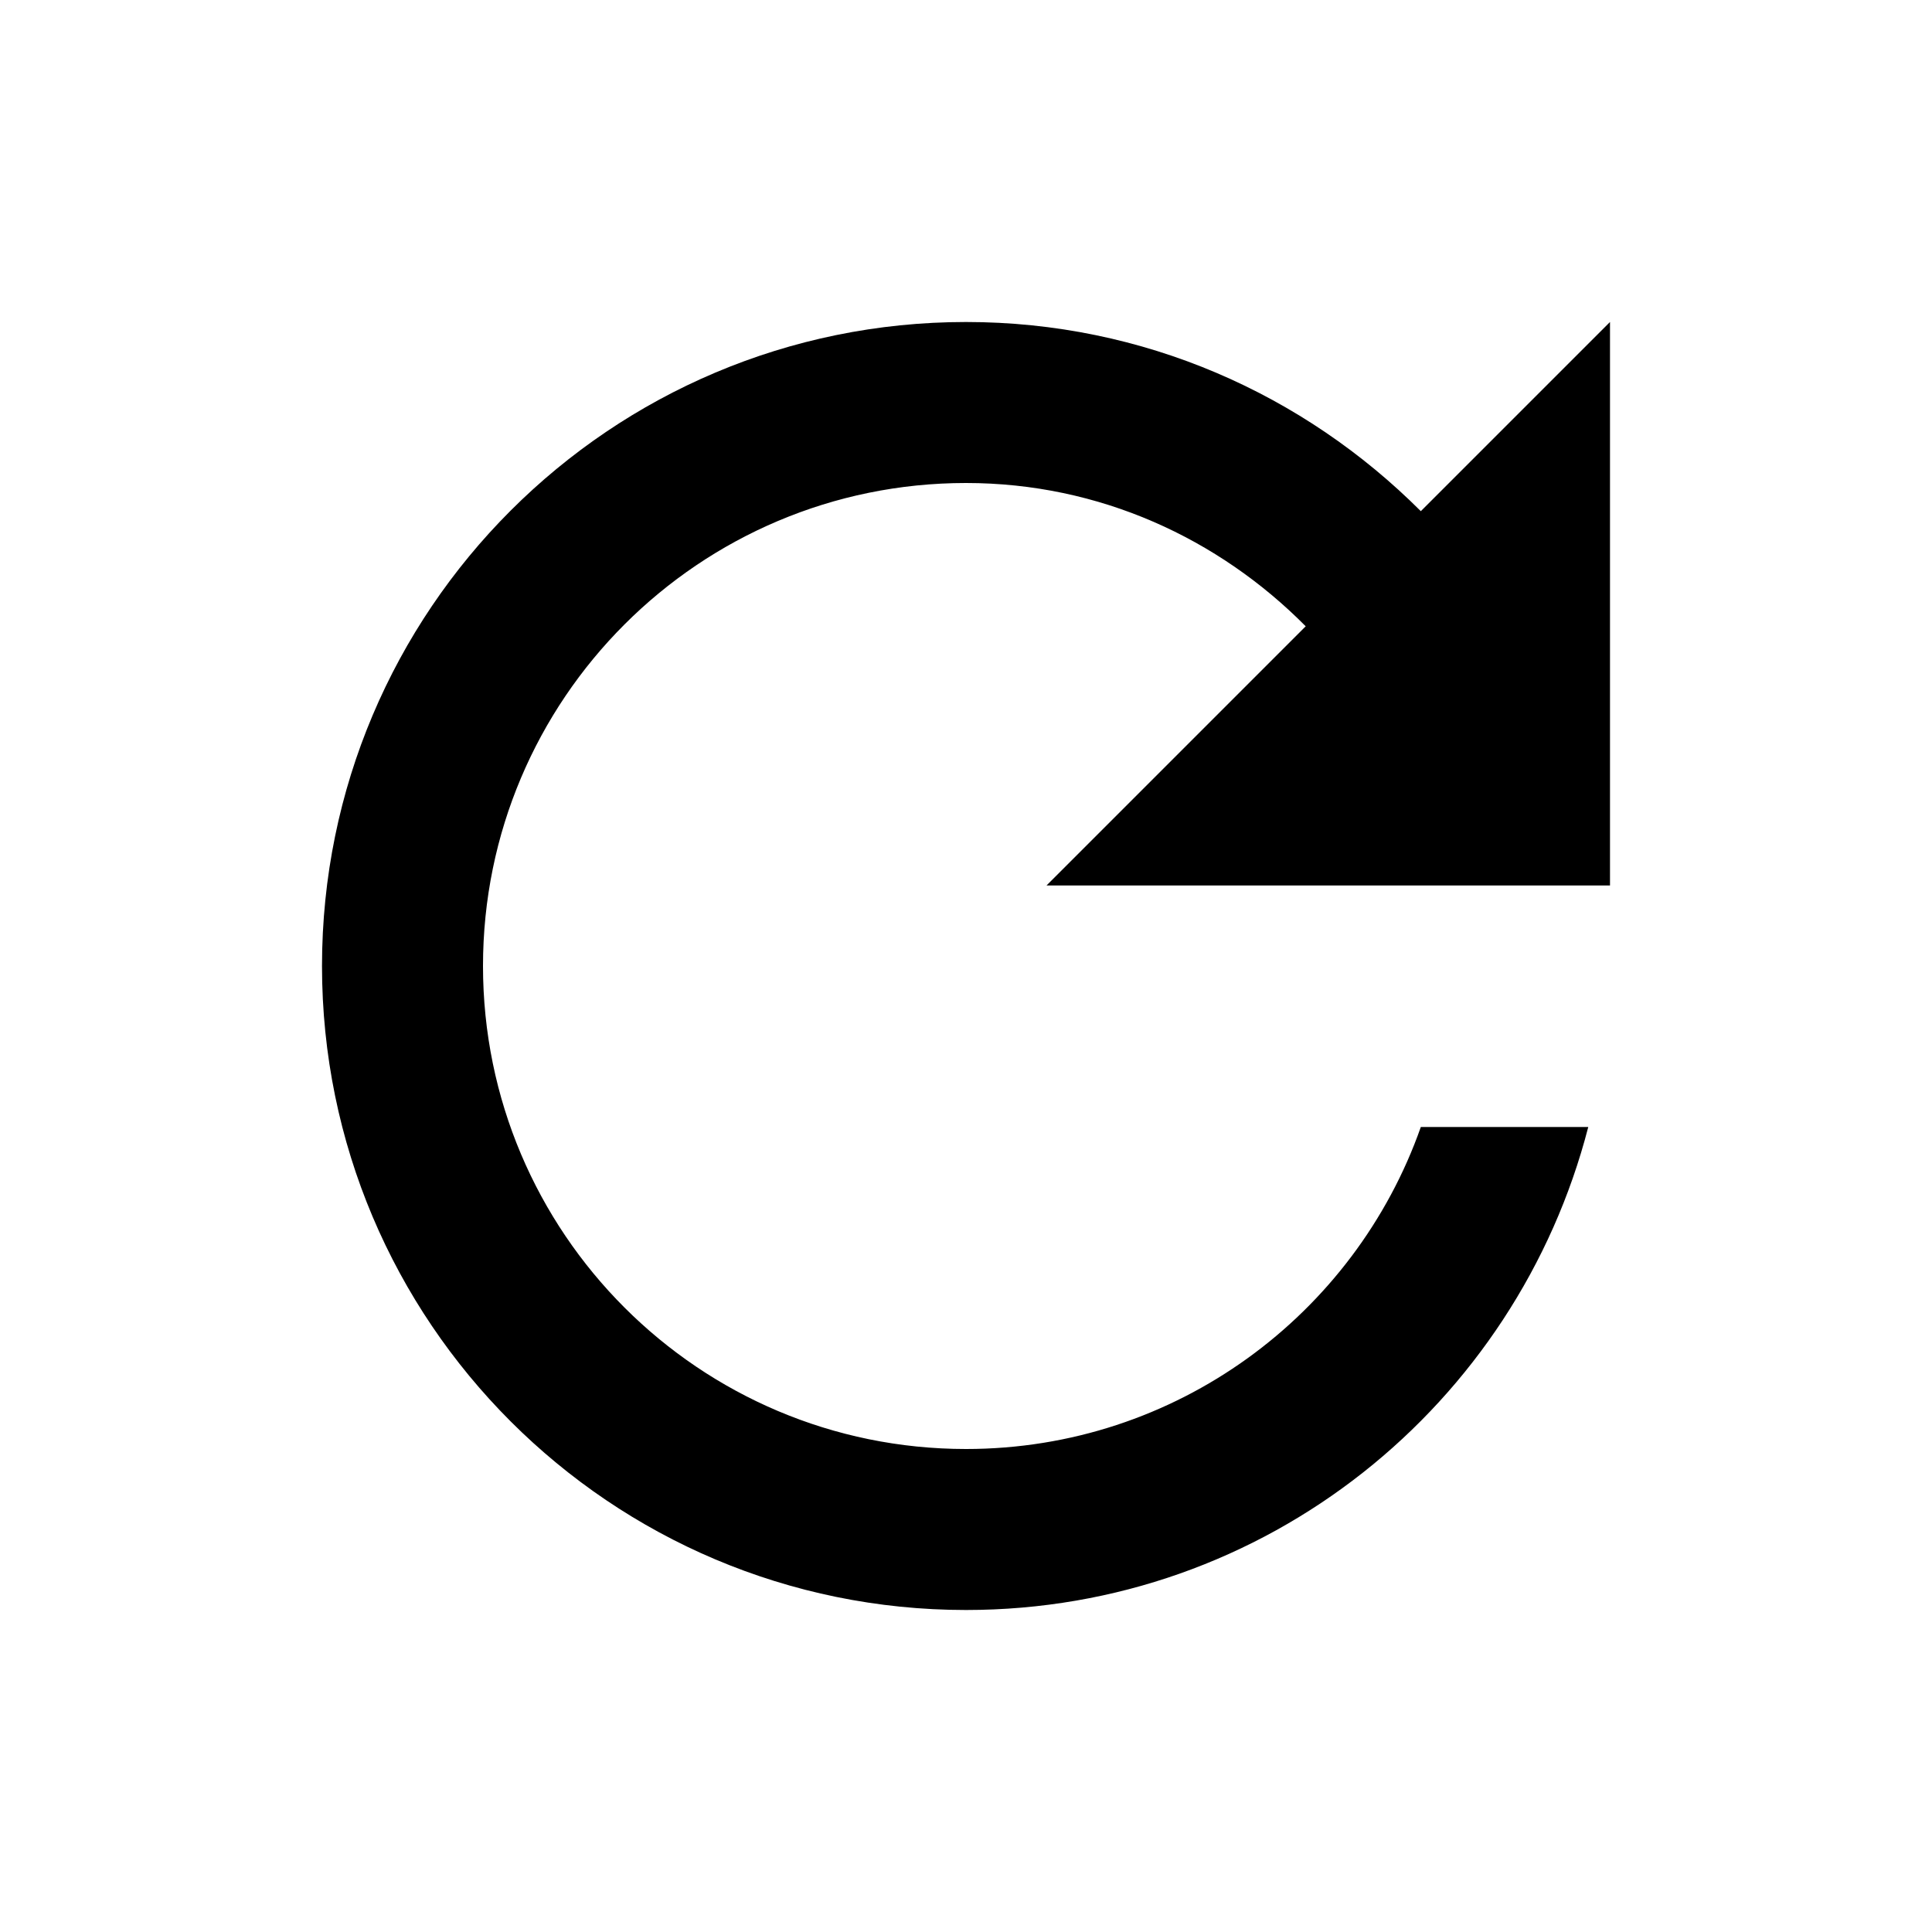
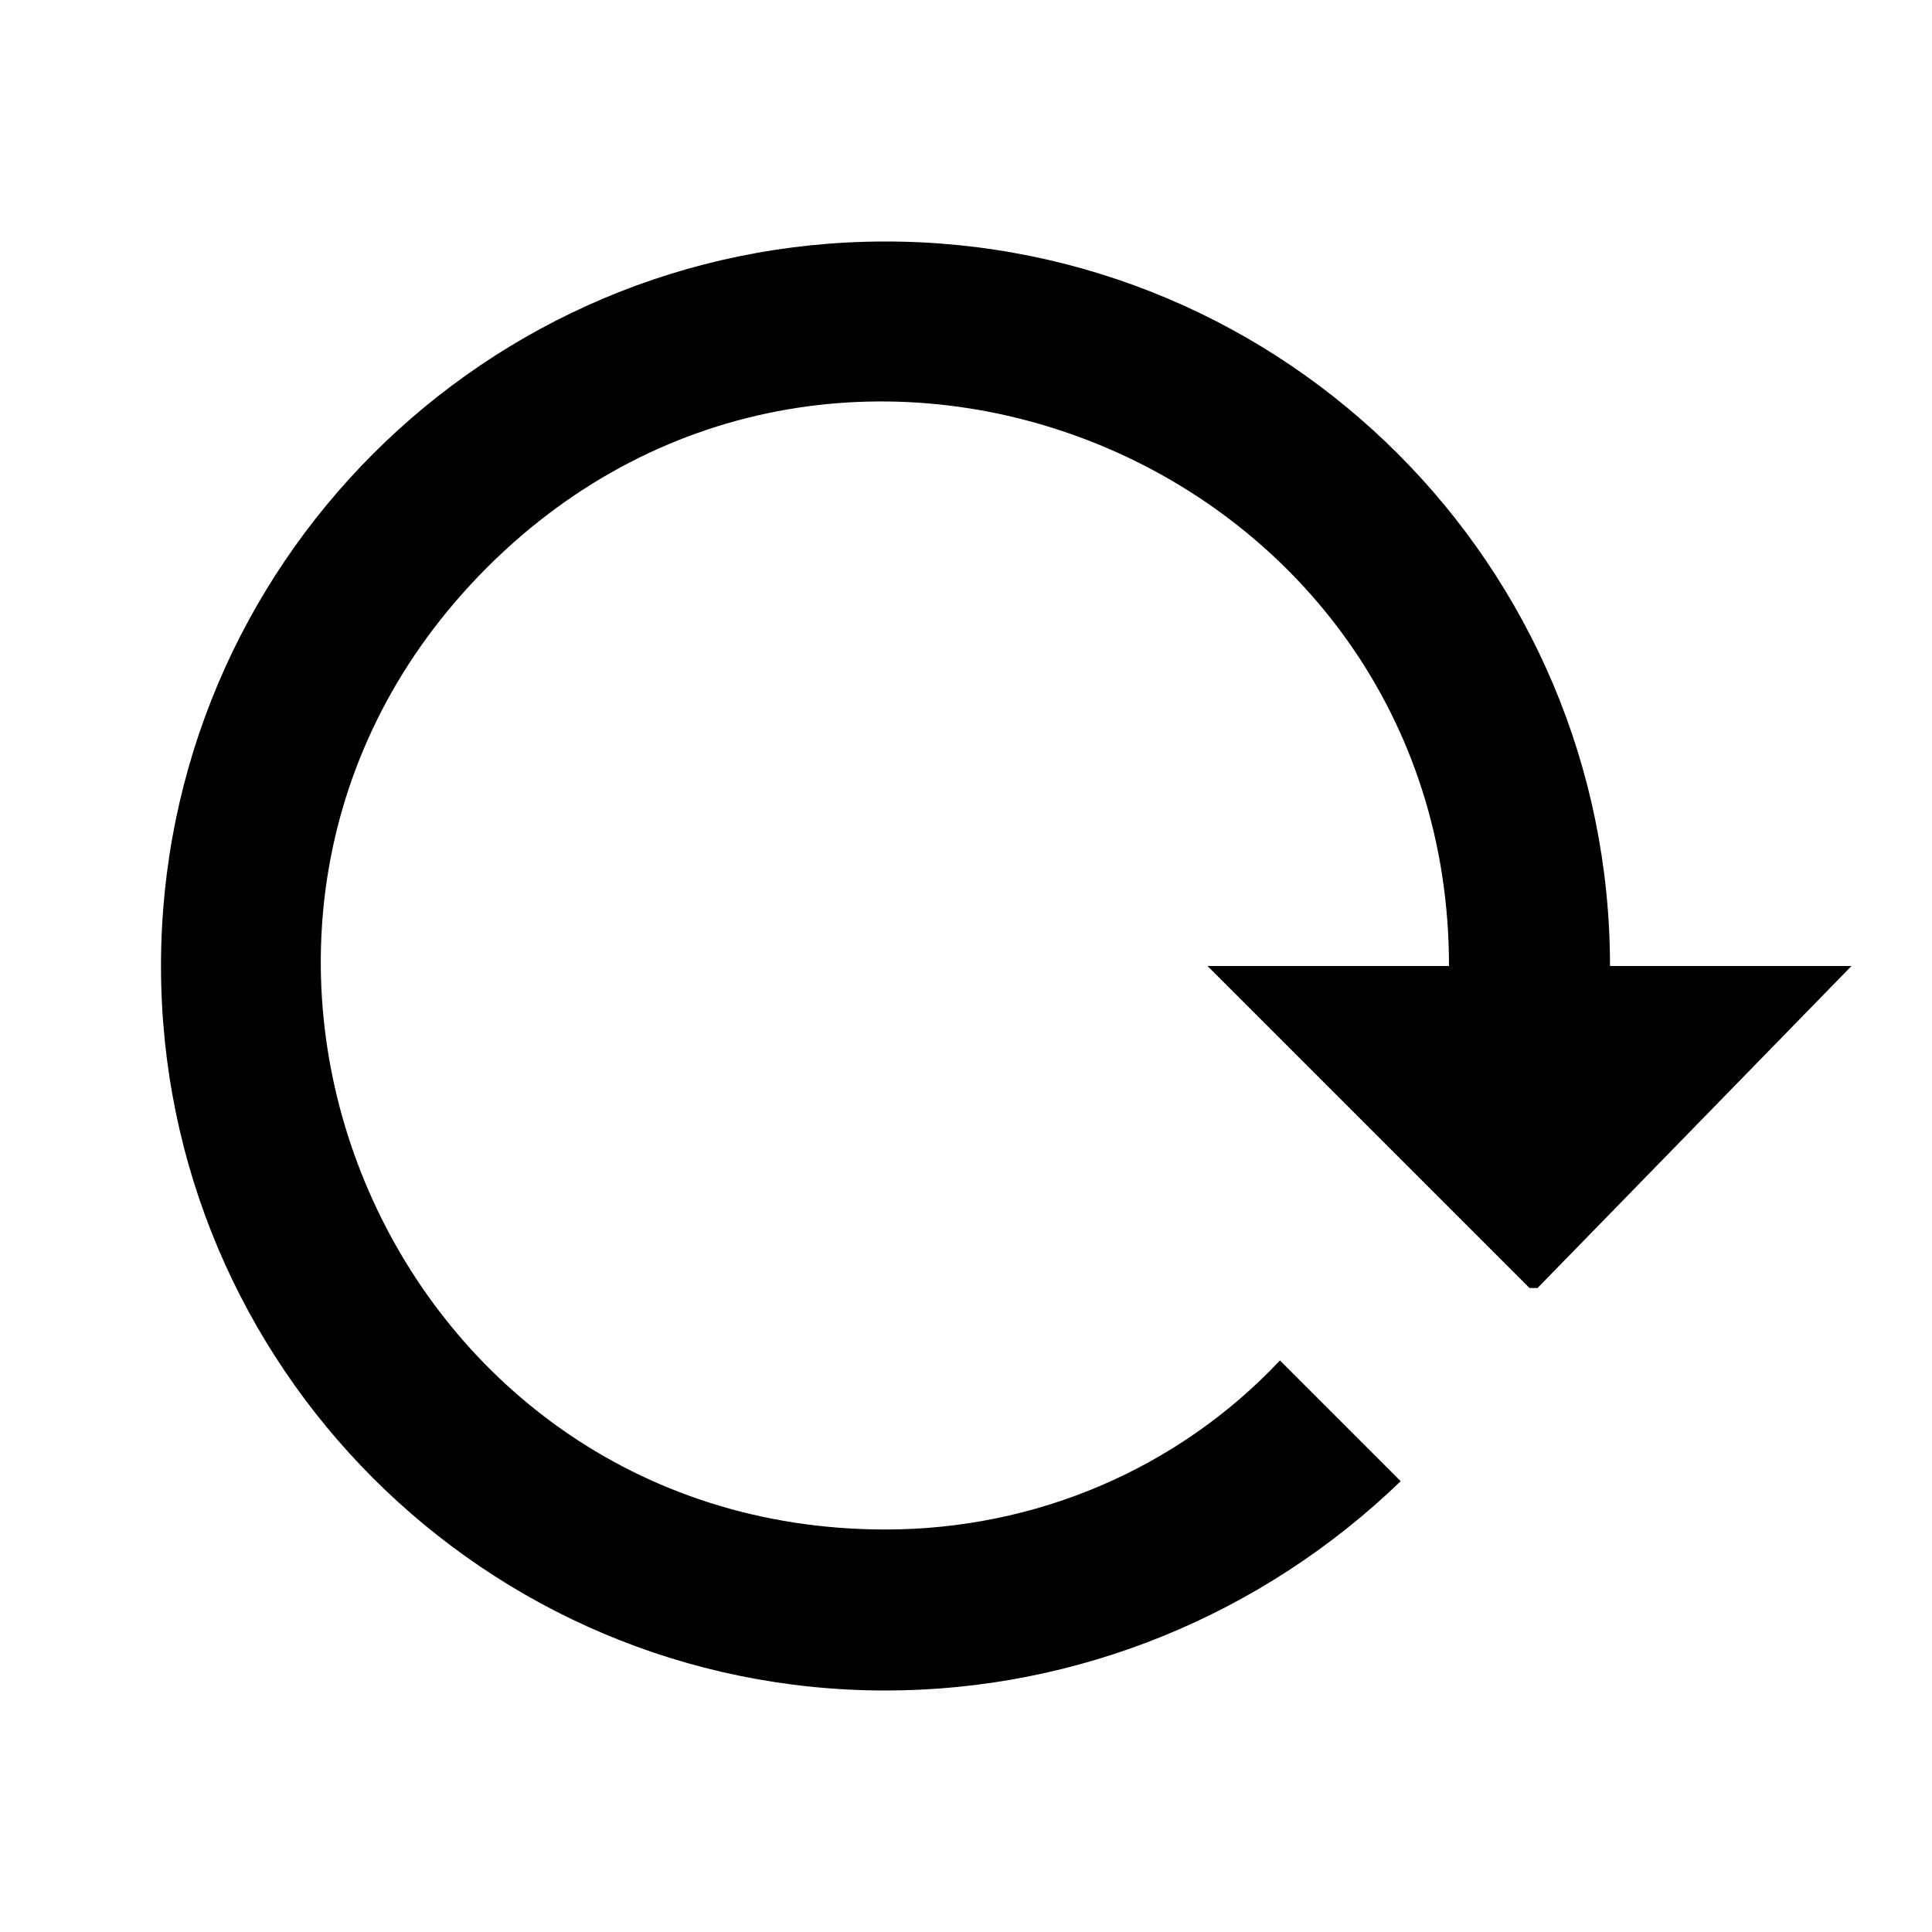
<svg xmlns="http://www.w3.org/2000/svg" stroke="none" stroke-width="0" viewBox="0 0 24 24">
-   <path d="M17.65,6.35C16.2,4.9 14.21,4 12,4A8,8 0 0,0 4,12A8,8 0 0,0 12,20C15.73,20 18.84,17.45 19.73,14H17.65C16.83,16.33 14.61,18 12,18A6,6 0 0,1 6,12A6,6 0 0,1 12,6C13.66,6 15.14,6.69 16.22,7.78L13,11H20V4L17.65,6.35Z" />
+   <path d="M2 12C2 16.97 6.03 21 11 21C13.39 21 15.68 20.06 17.4 18.4L15.9 16.9C14.63 18.25 12.86 19 11 19C4.76 19 1.64 11.46 6.05 7.05C10.46 2.64 18 5.77 18 12H15L19 16H19.1L23 12H20C20 7.03 15.97 3 11 3C6.03 3 2 7.03 2 12Z" />
</svg>
